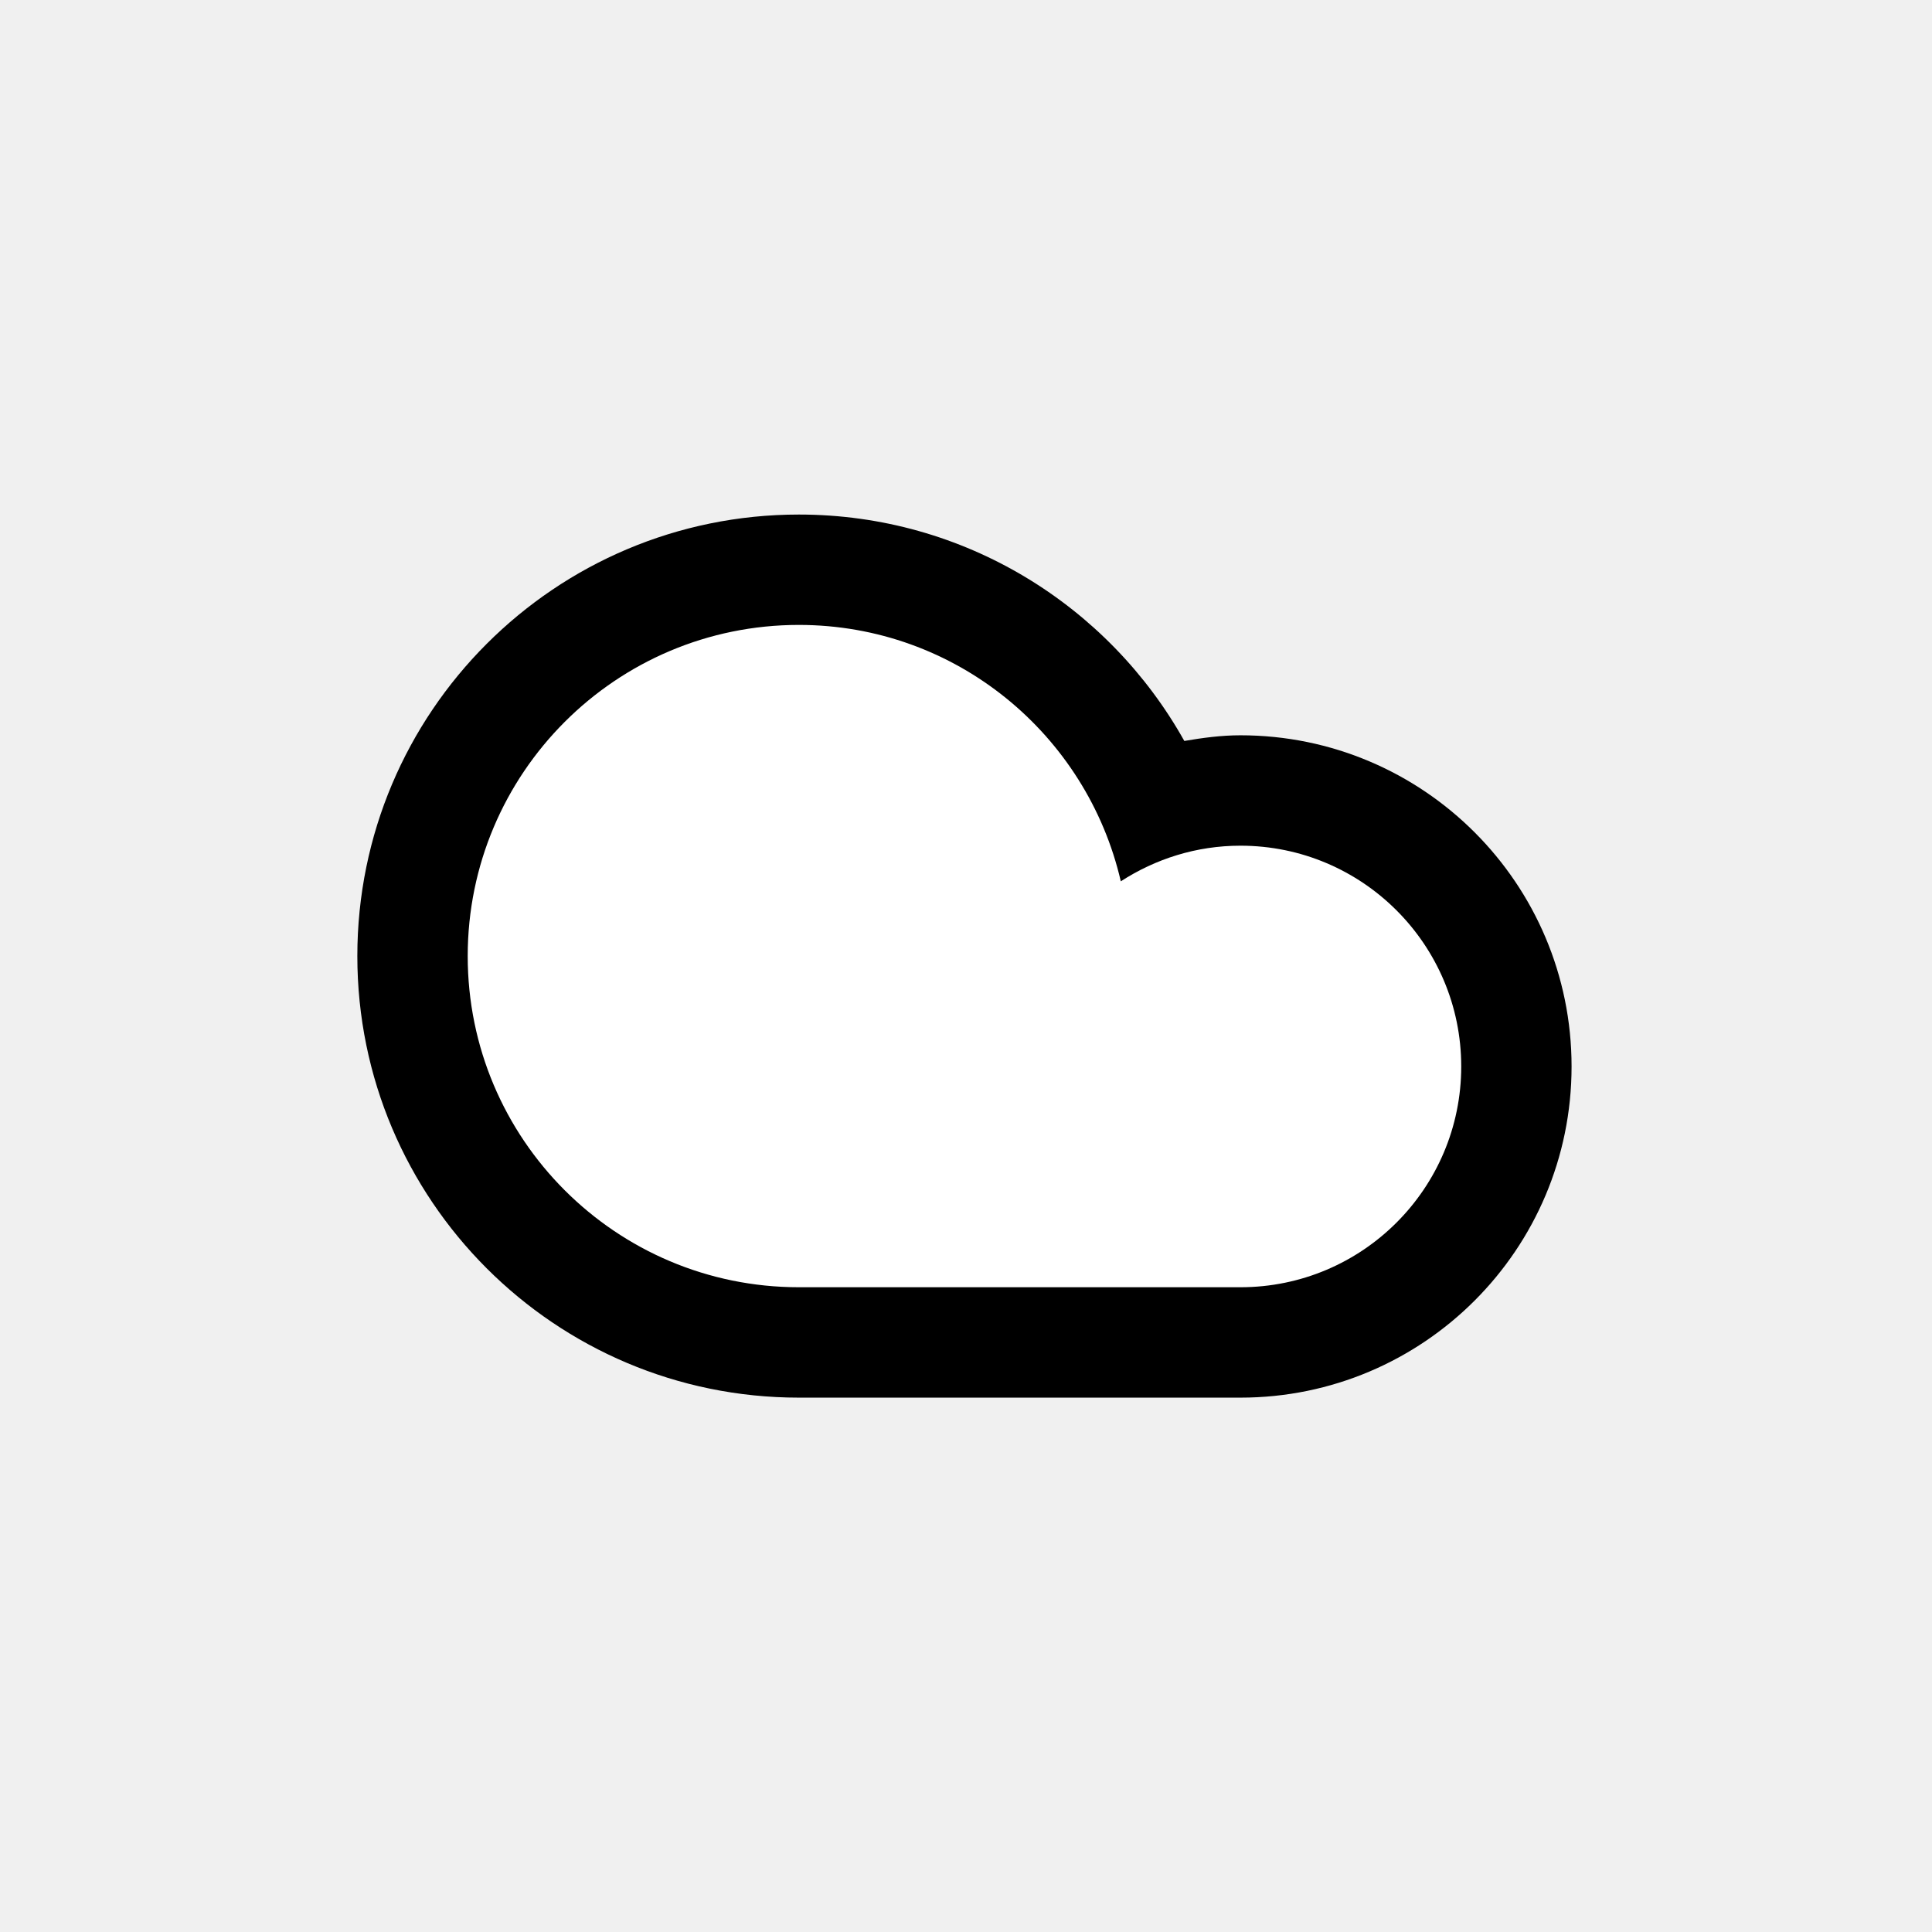
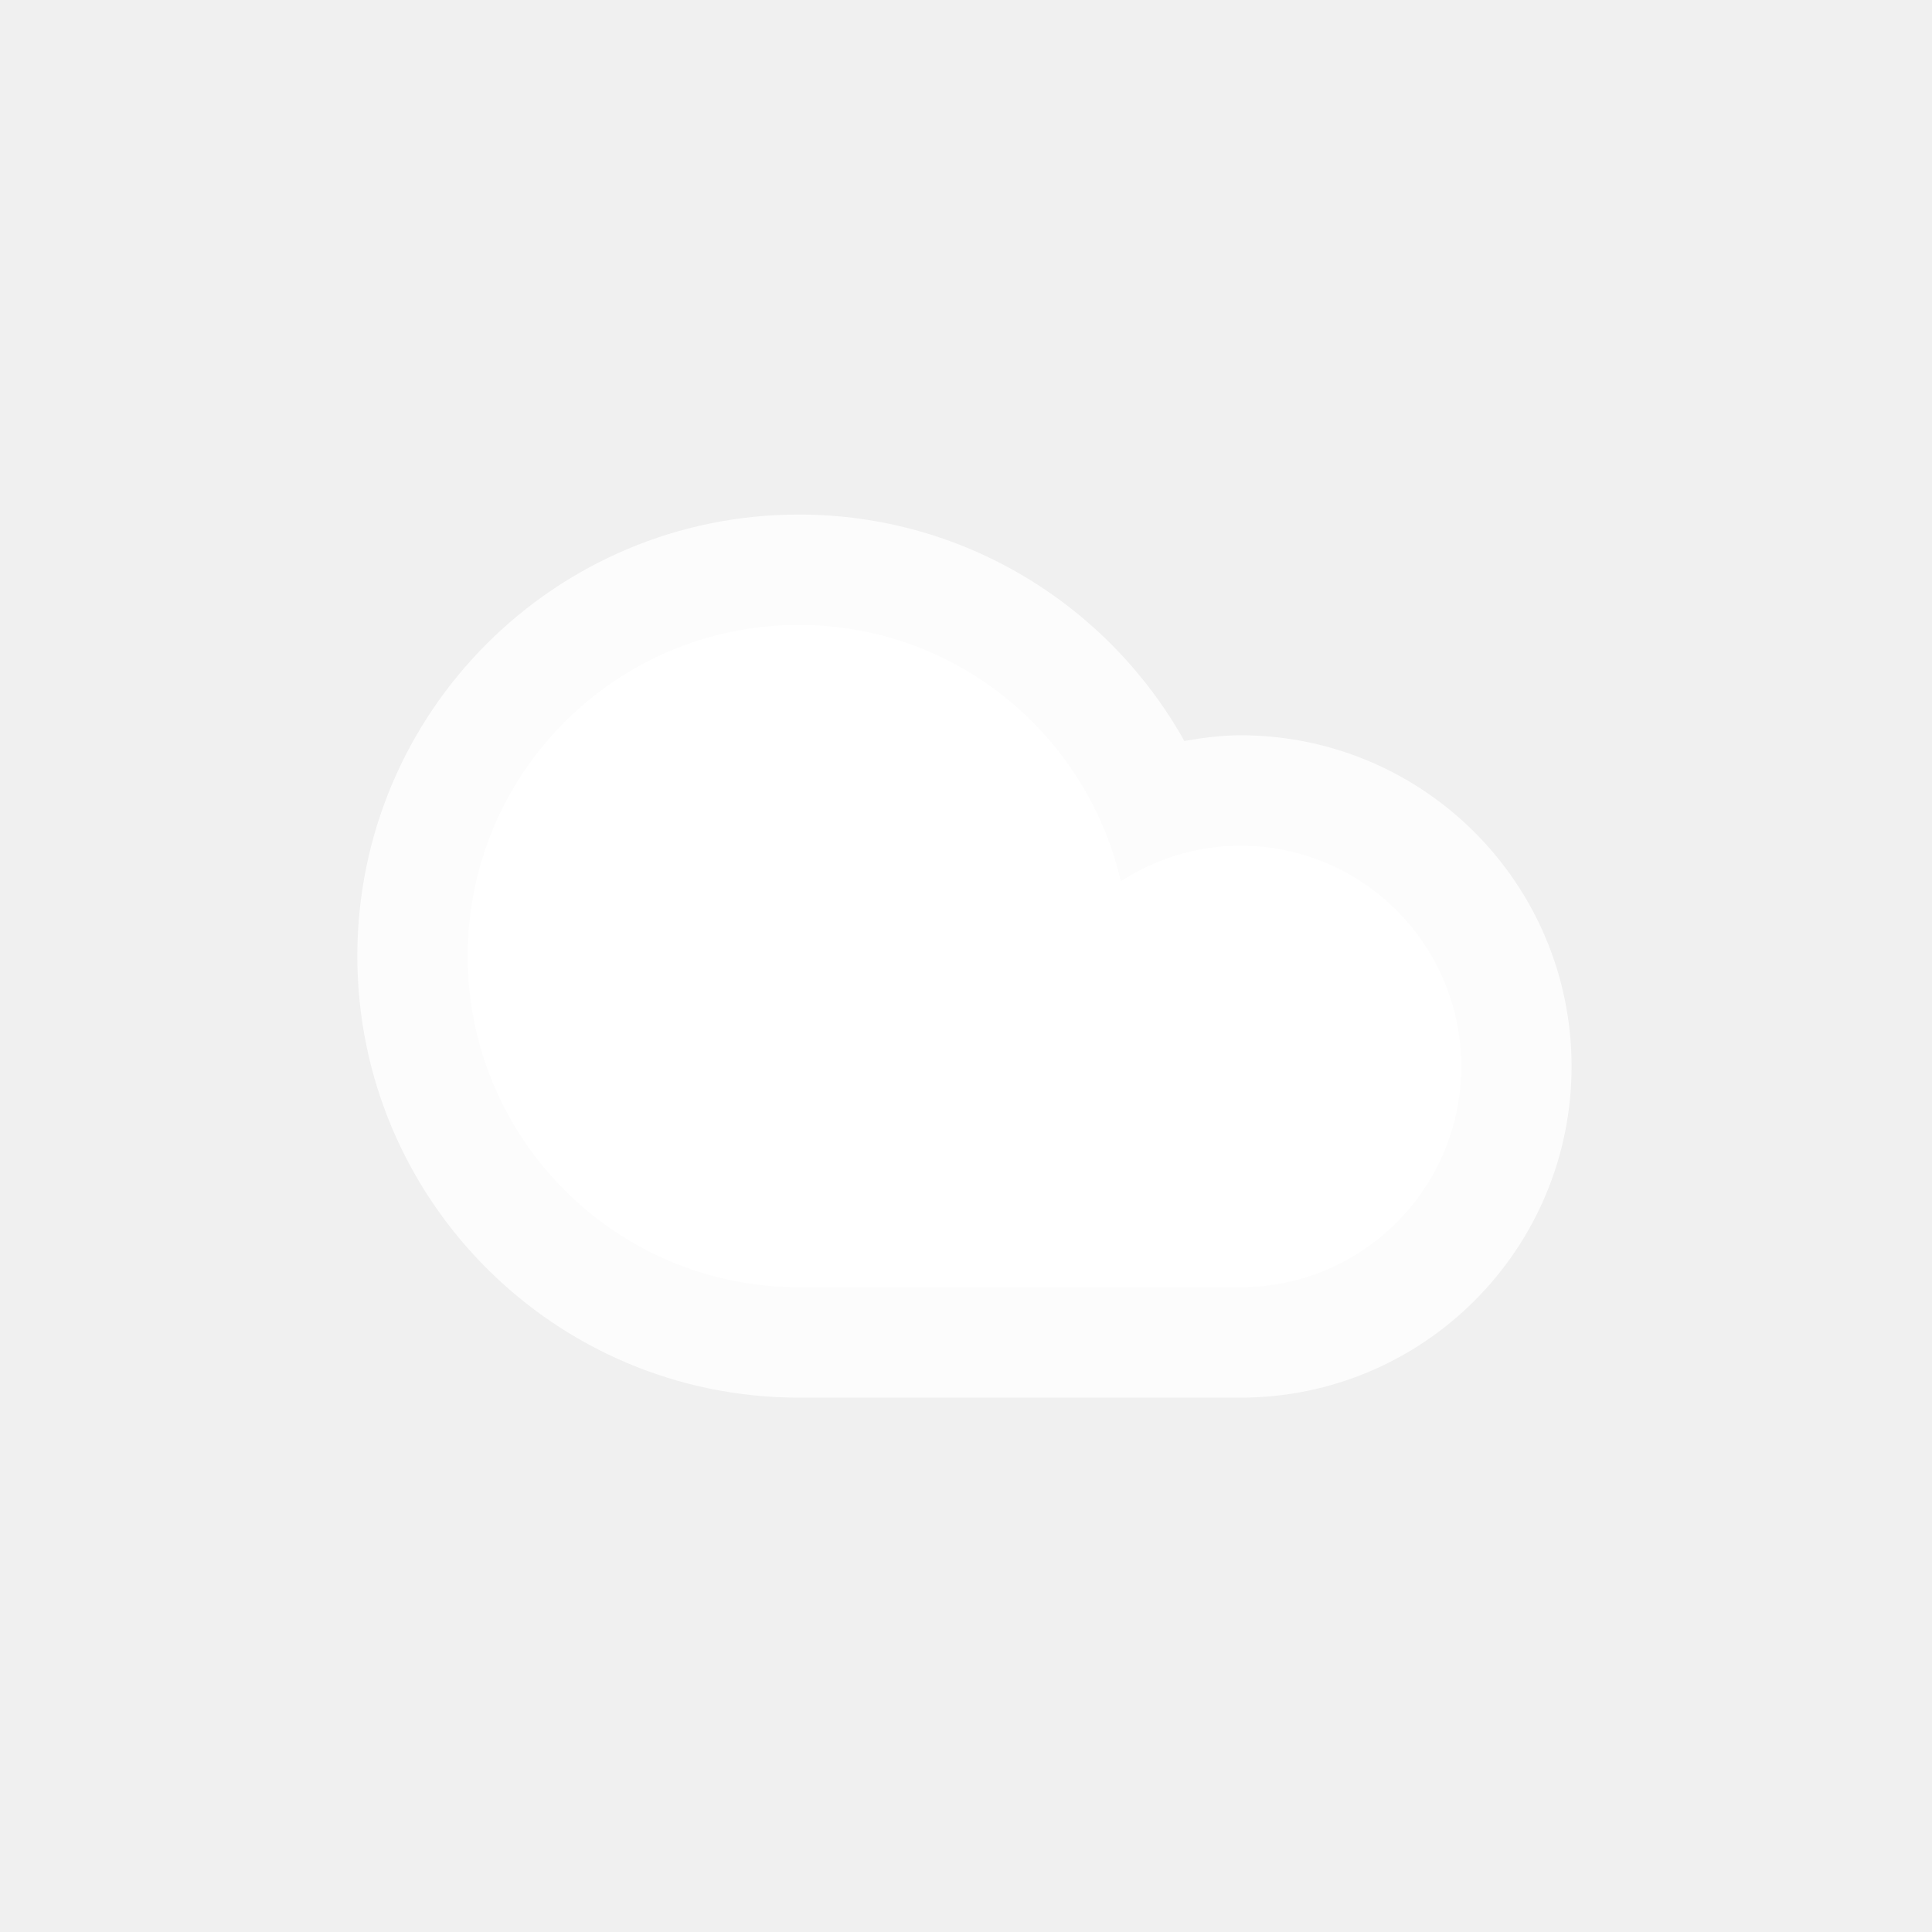
<svg xmlns="http://www.w3.org/2000/svg" version="1.1" id="cloudDrizzleFillAlt" class="climacon climacon_cloudDrizzleFillAlt" x="0px" y="0px" viewBox="15 15 70 70" enable-background="new 15 15 70 70" xml:space="preserve">
  <style type="text/css">

        svg{
            shape-rendering: geometricPrecision
        }

        g, path, circle, rect{
            
            -webkit-transform-origin: 50% 50%;
            -moz-transform-origin: 50% 50%;
            -o-transform-origin: 50% 50%;
            transform-origin: 50% 50%;

            -webkit-animation-iteration-count: infinite;
            -moz-animation-iteration-count: infinite;
            -o-animation-iteration-count: infinite;
            animation-iteration-count: infinite;

            -moz-animation-timing-function: linear;
            -webkit-animation-timing-function: linear;
            -o-animation-timing-function: linear;
            animation-timing-function: linear;

            -webkit-animation-duration: 12s;
            -moz-animation-duration: 12s;
            -o-animation-duration: 12s;
            animation-duration: 12s;

            -webkit-animation-direction: normal;
            -moz-animation-direction: normal;
            -o-animation-direction: normal;
            animation-direction: normal;

        }
        
        .climacon_component-stroke_drizzle {
            fill-opacity: 0;

            -webkit-animation-name: drizzleFall, fillOpacity2;
            -moz-animation-name: drizzleFall, fillOpacity2;
            -o-animation-name: drizzleFall, fillOpacity2;
            animation-name: drizzleFall, fillOpacity2;

            -webkit-animation-timing-function: ease-in;
            -moz-animation-timing-function: ease-in;
            -o-animation-timing-function: ease-in;
            animation-timing-function: ease-in;

            -webkit-animation-duration: 1s;
            -moz-animation-duration: 1s;
            -o-animation-duration: 1s;
            animation-duration: 1s;

        }

        .climacon_component-stroke_drizzle:nth-child(1) {
            -webkit-animation-delay: 0s;
            -moz-animation-delay: 0s;
            -o-animation-delay: 0s;
            animation-delay: 0s;
        }

        .climacon_component-stroke_drizzle:nth-child(2) {
            -webkit-animation-delay: 0.6s;
            -moz-animation-delay: 0.6s;
            -o-animation-delay: 0.6s;
            animation-delay: 0.6s;
        }

        .climacon_component-stroke_drizzle:nth-child(3) {
            -webkit-animation-delay: 1.2s;
            -moz-animation-delay: 1.2s;
            -o-animation-delay: 1.2s;
            animation-delay: 1.2s;
        } 

       @-webkit-keyframes drizzleFall {
          0% {
            -webkit-transform: translateY(0);
          }

          100% {
            -webkit-transform: translateY(21px);
          }
        }

        @-moz-keyframes drizzleFall {
          0% {
            -moz-transform: translateY(0);
          }

          100% {
            -moz-transform: translateY(21px);
          }
        }        

        @-o-keyframes drizzleFall {
          0% {
            -o-transform: translateY(0);
          }

          100% {
            -o-transform: translateY(21px);
          }
        }       

        @keyframes drizzleFall {
          0% {
            transform: translateY(0);
          }

          100% {
            transform: translateY(21px);
          }
        }

        @-webkit-keyframes fillOpacity2 {
          0% {
            fill-opacity: 0;
            stroke-opacity: 0;
          }

          50% {
            fill-opacity: 1;
            stroke-opacity: 1;
          }

          100% {
            fill-opacity: 0;
            stroke-opacity: 0;
          }
        }

        @-moz-keyframes fillOpacity2 {
          0% {
            fill-opacity: 0;
            stroke-opacity: 0;
          }

          50% {
            fill-opacity: 1;
            stroke-opacity: 1;
          }

          100% {
            fill-opacity: 0;
            stroke-opacity: 0;
          }
        }

        @-o-keyframes fillOpacity2 {
          0% {
            fill-opacity: 0;
            stroke-opacity: 0;
          }

          50% {
            fill-opacity: 1;
            stroke-opacity: 1;
          }

          100% {
            fill-opacity: 0;
            stroke-opacity: 0;
          }
        }

        @keyframes fillOpacity2 {
          0% {
            fill-opacity: 0;
            stroke-opacity: 0;
          }

          50% {
            fill-opacity: 1;
            stroke-opacity: 1;
          }

          100% {
            fill-opacity: 0;
            stroke-opacity: 0;
          }
        }
    </style>
  <g class="climacon_iconWrap climacon_iconWrap-cloudDrizzleFillAlt">
    <g class="climacon_wrapperComponent climacon_wrapperComponent-drizzle">
-       <path class="climacon_component climacon_component-stroke climacon_component-stroke_drizzle climacon_component-stroke_drizzle-left" id="Drizzle-Left_1_" d="M56.969,57.672l-2.121,2.121c-1.172,1.172-1.172,3.072,0,4.242c1.17,1.172,3.07,1.172,4.24,0c1.172-1.17,1.172-3.07,0-4.242L56.969,57.672z" />
-       <path class="climacon_component climacon_component-stroke climacon_component-stroke_drizzle climacon_component-stroke_drizzle-middle" d="M50.088,57.672l-2.119,2.121c-1.174,1.172-1.174,3.07,0,4.242c1.17,1.172,3.068,1.172,4.24,0s1.172-3.07,0-4.242L50.088,57.672z" />
-       <path class="climacon_component climacon_component-stroke climacon_component-stroke_drizzle climacon_component-stroke_drizzle-right" d="M43.033,57.672l-2.121,2.121c-1.172,1.172-1.172,3.07,0,4.242s3.07,1.172,4.244,0c1.172-1.172,1.172-3.07,0-4.242L43.033,57.672z" />
+       <path fill="rgba(255, 255, 255, 0.8)" class="climacon_component climacon_component-stroke climacon_component-stroke_drizzle climacon_component-stroke_drizzle-left" id="Drizzle-Left_1_" d="M56.969,57.672l-2.121,2.121c-1.172,1.172-1.172,3.072,0,4.242c1.17,1.172,3.07,1.172,4.24,0c1.172-1.17,1.172-3.07,0-4.242L56.969,57.672z" />
+       <path fill="rgba(255, 255, 255, 0.8)" class="climacon_component climacon_component-stroke climacon_component-stroke_drizzle climacon_component-stroke_drizzle-middle" d="M50.088,57.672l-2.119,2.121c-1.174,1.172-1.174,3.07,0,4.242c1.17,1.172,3.068,1.172,4.24,0s1.172-3.07,0-4.242L50.088,57.672z" />
+       <path fill="rgba(255, 255, 255, 0.8)" class="climacon_component climacon_component-stroke climacon_component-stroke_drizzle climacon_component-stroke_drizzle-right" d="M43.033,57.672l-2.121,2.121c-1.172,1.172-1.172,3.07,0,4.242s3.07,1.172,4.244,0c1.172-1.172,1.172-3.07,0-4.242L43.033,57.672z" />
    </g>
    <g class="climacon_componentWrap climacon_componentWrap_cloud">
-       <path class="climacon_component climacon_component-stroke climacon_component-stroke_cloud" d="M43.945,65.639c-8.835,0-15.998-7.162-15.998-15.998c0-8.836,7.163-15.998,15.998-15.998c6.004,0,11.229,3.312,13.965,8.203c0.664-0.113,1.338-0.205,2.033-0.205c6.627,0,11.998,5.373,11.998,12c0,6.625-5.371,11.998-11.998,11.998C57.168,65.639,47.143,65.639,43.945,65.639z" />
+       <path fill="rgba(255, 255, 255, 0.8)" class="climacon_component climacon_component-stroke climacon_component-stroke_cloud" d="M43.945,65.639c-8.835,0-15.998-7.162-15.998-15.998c0-8.836,7.163-15.998,15.998-15.998c6.004,0,11.229,3.312,13.965,8.203c0.664-0.113,1.338-0.205,2.033-0.205c6.627,0,11.998,5.373,11.998,12c0,6.625-5.371,11.998-11.998,11.998C57.168,65.639,47.143,65.639,43.945,65.639z" />
      <path class="climacon_component climacon_component-fill climacon_component-fill_cloud" fill="#FFFFFF" d="M59.943,61.639c4.418,0,8-3.582,8-7.998c0-4.417-3.582-8-8-8c-1.601,0-3.082,0.481-4.334,1.291c-1.23-5.316-5.973-9.29-11.665-9.29c-6.626,0-11.998,5.372-11.998,11.999c0,6.626,5.372,11.998,11.998,11.998C47.562,61.639,56.924,61.639,59.943,61.639z" />
    </g>
  </g>
</svg>
